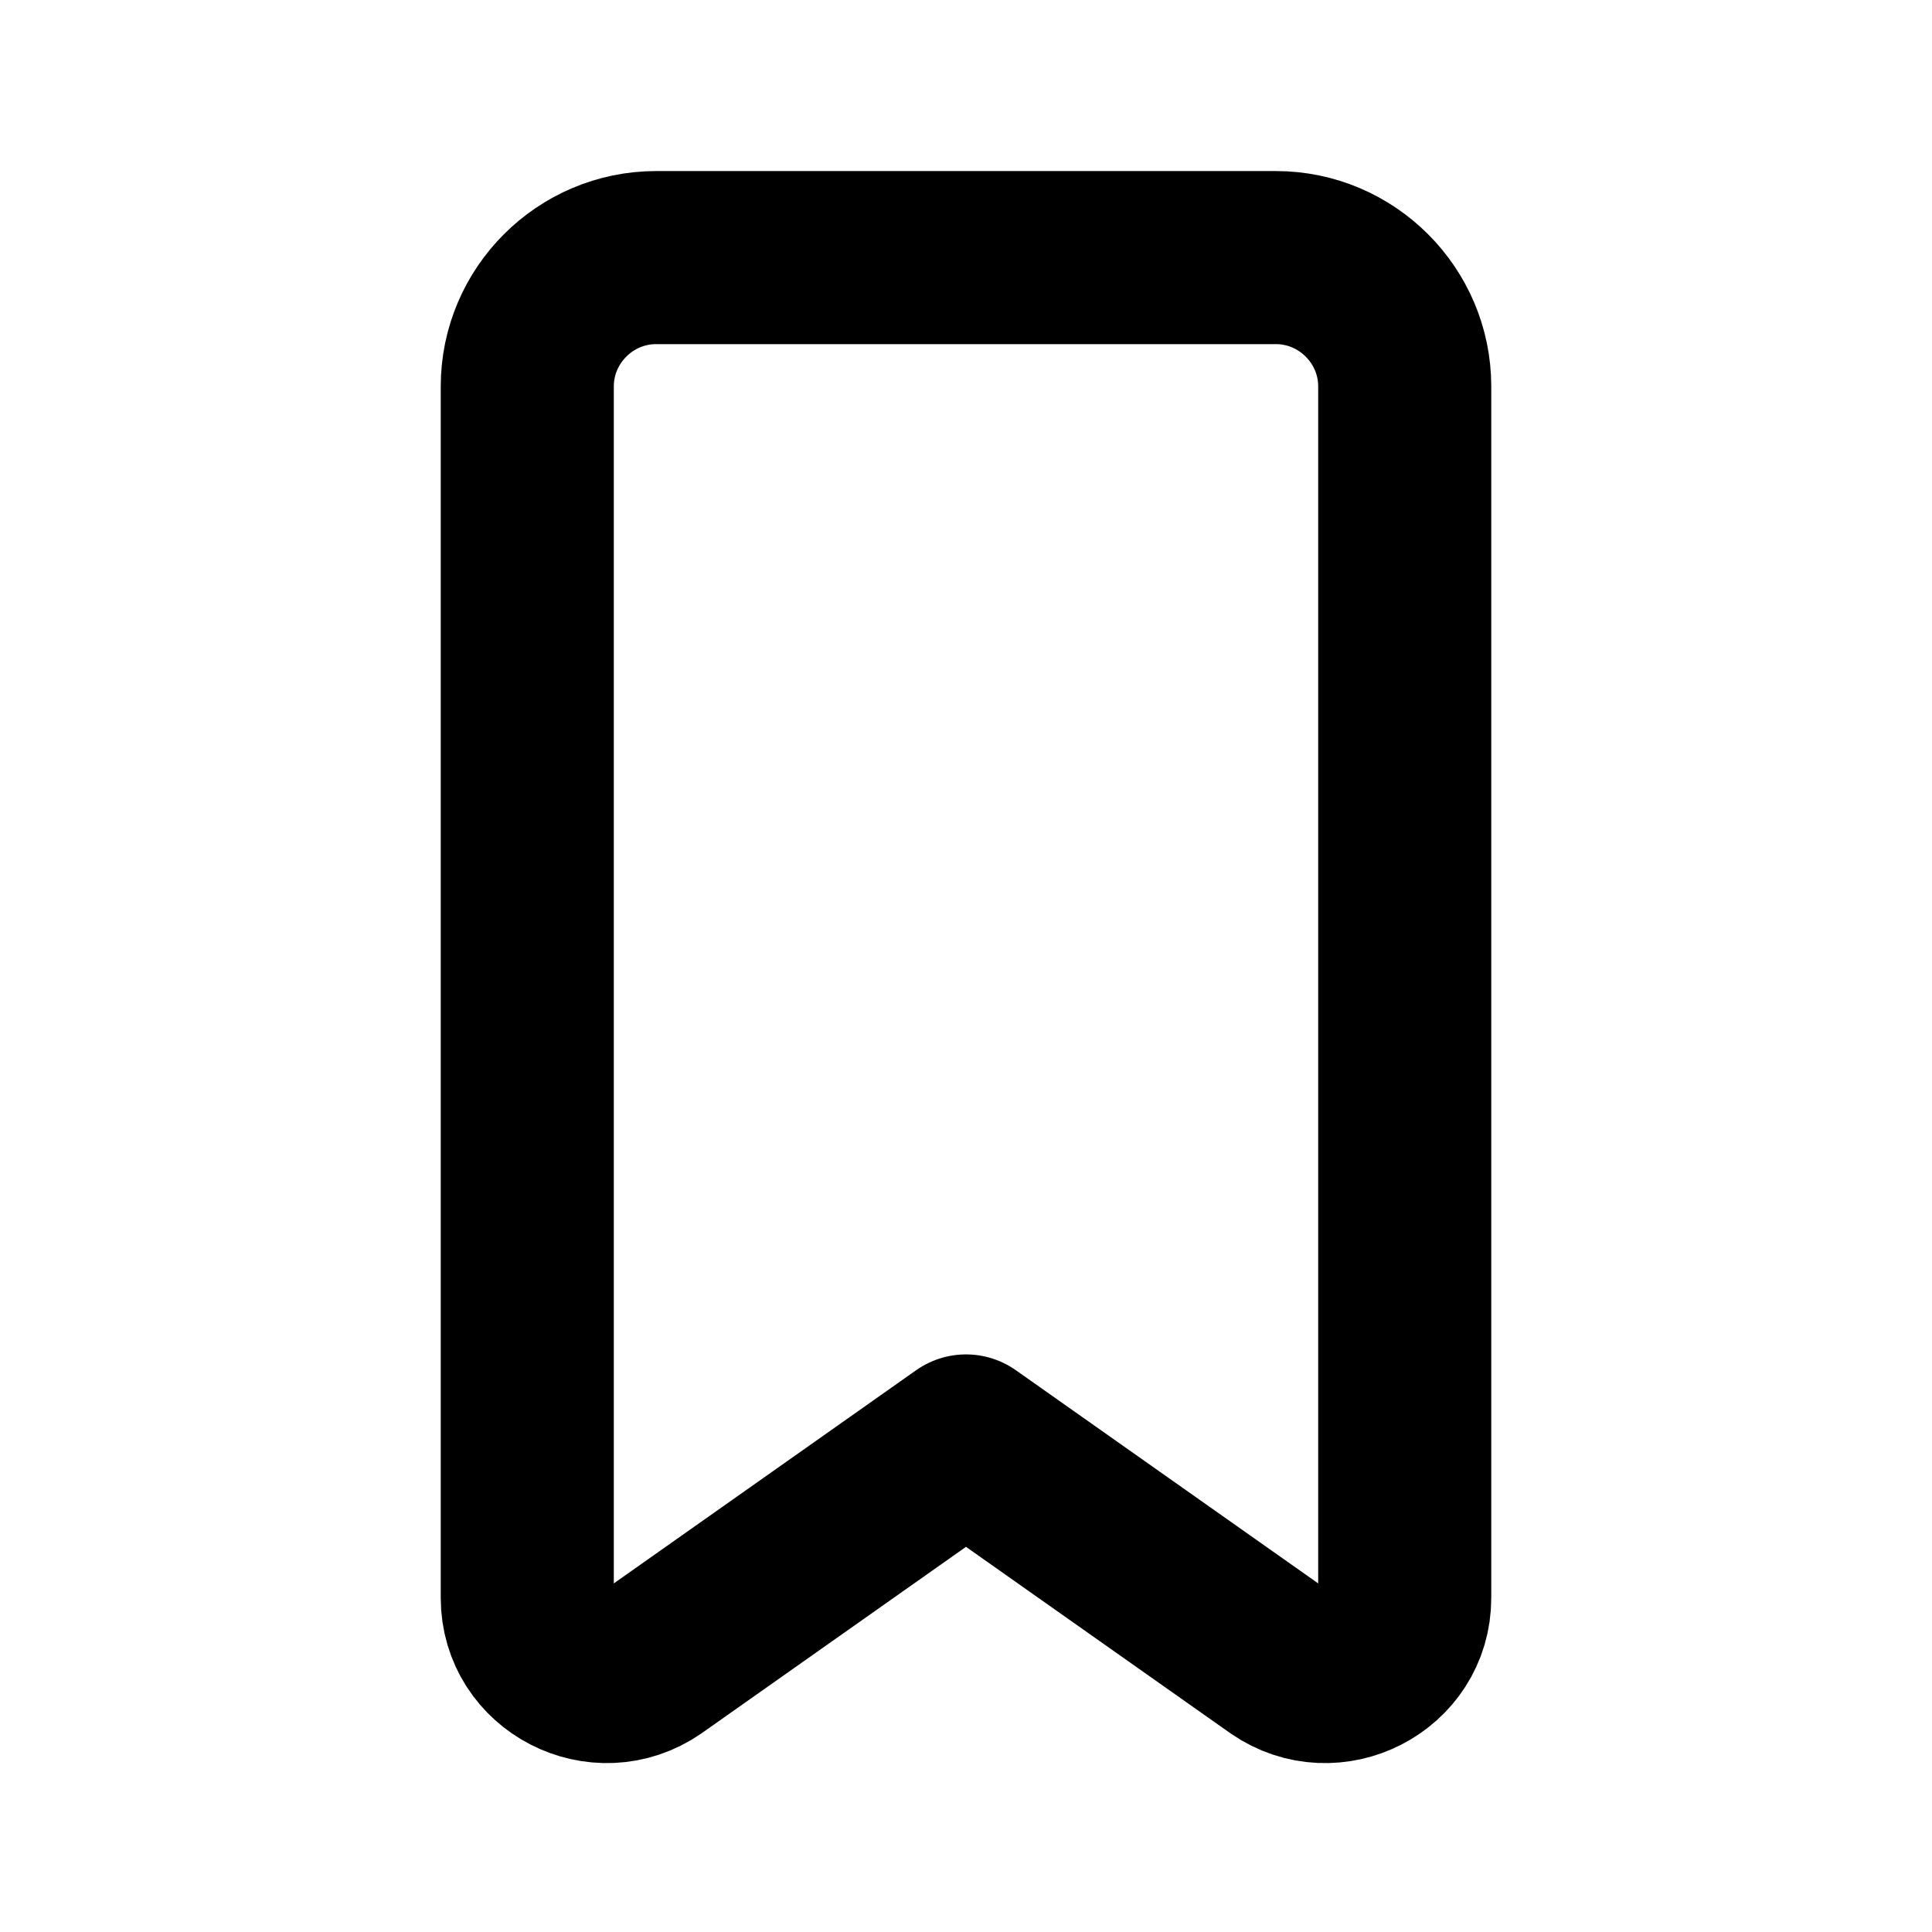
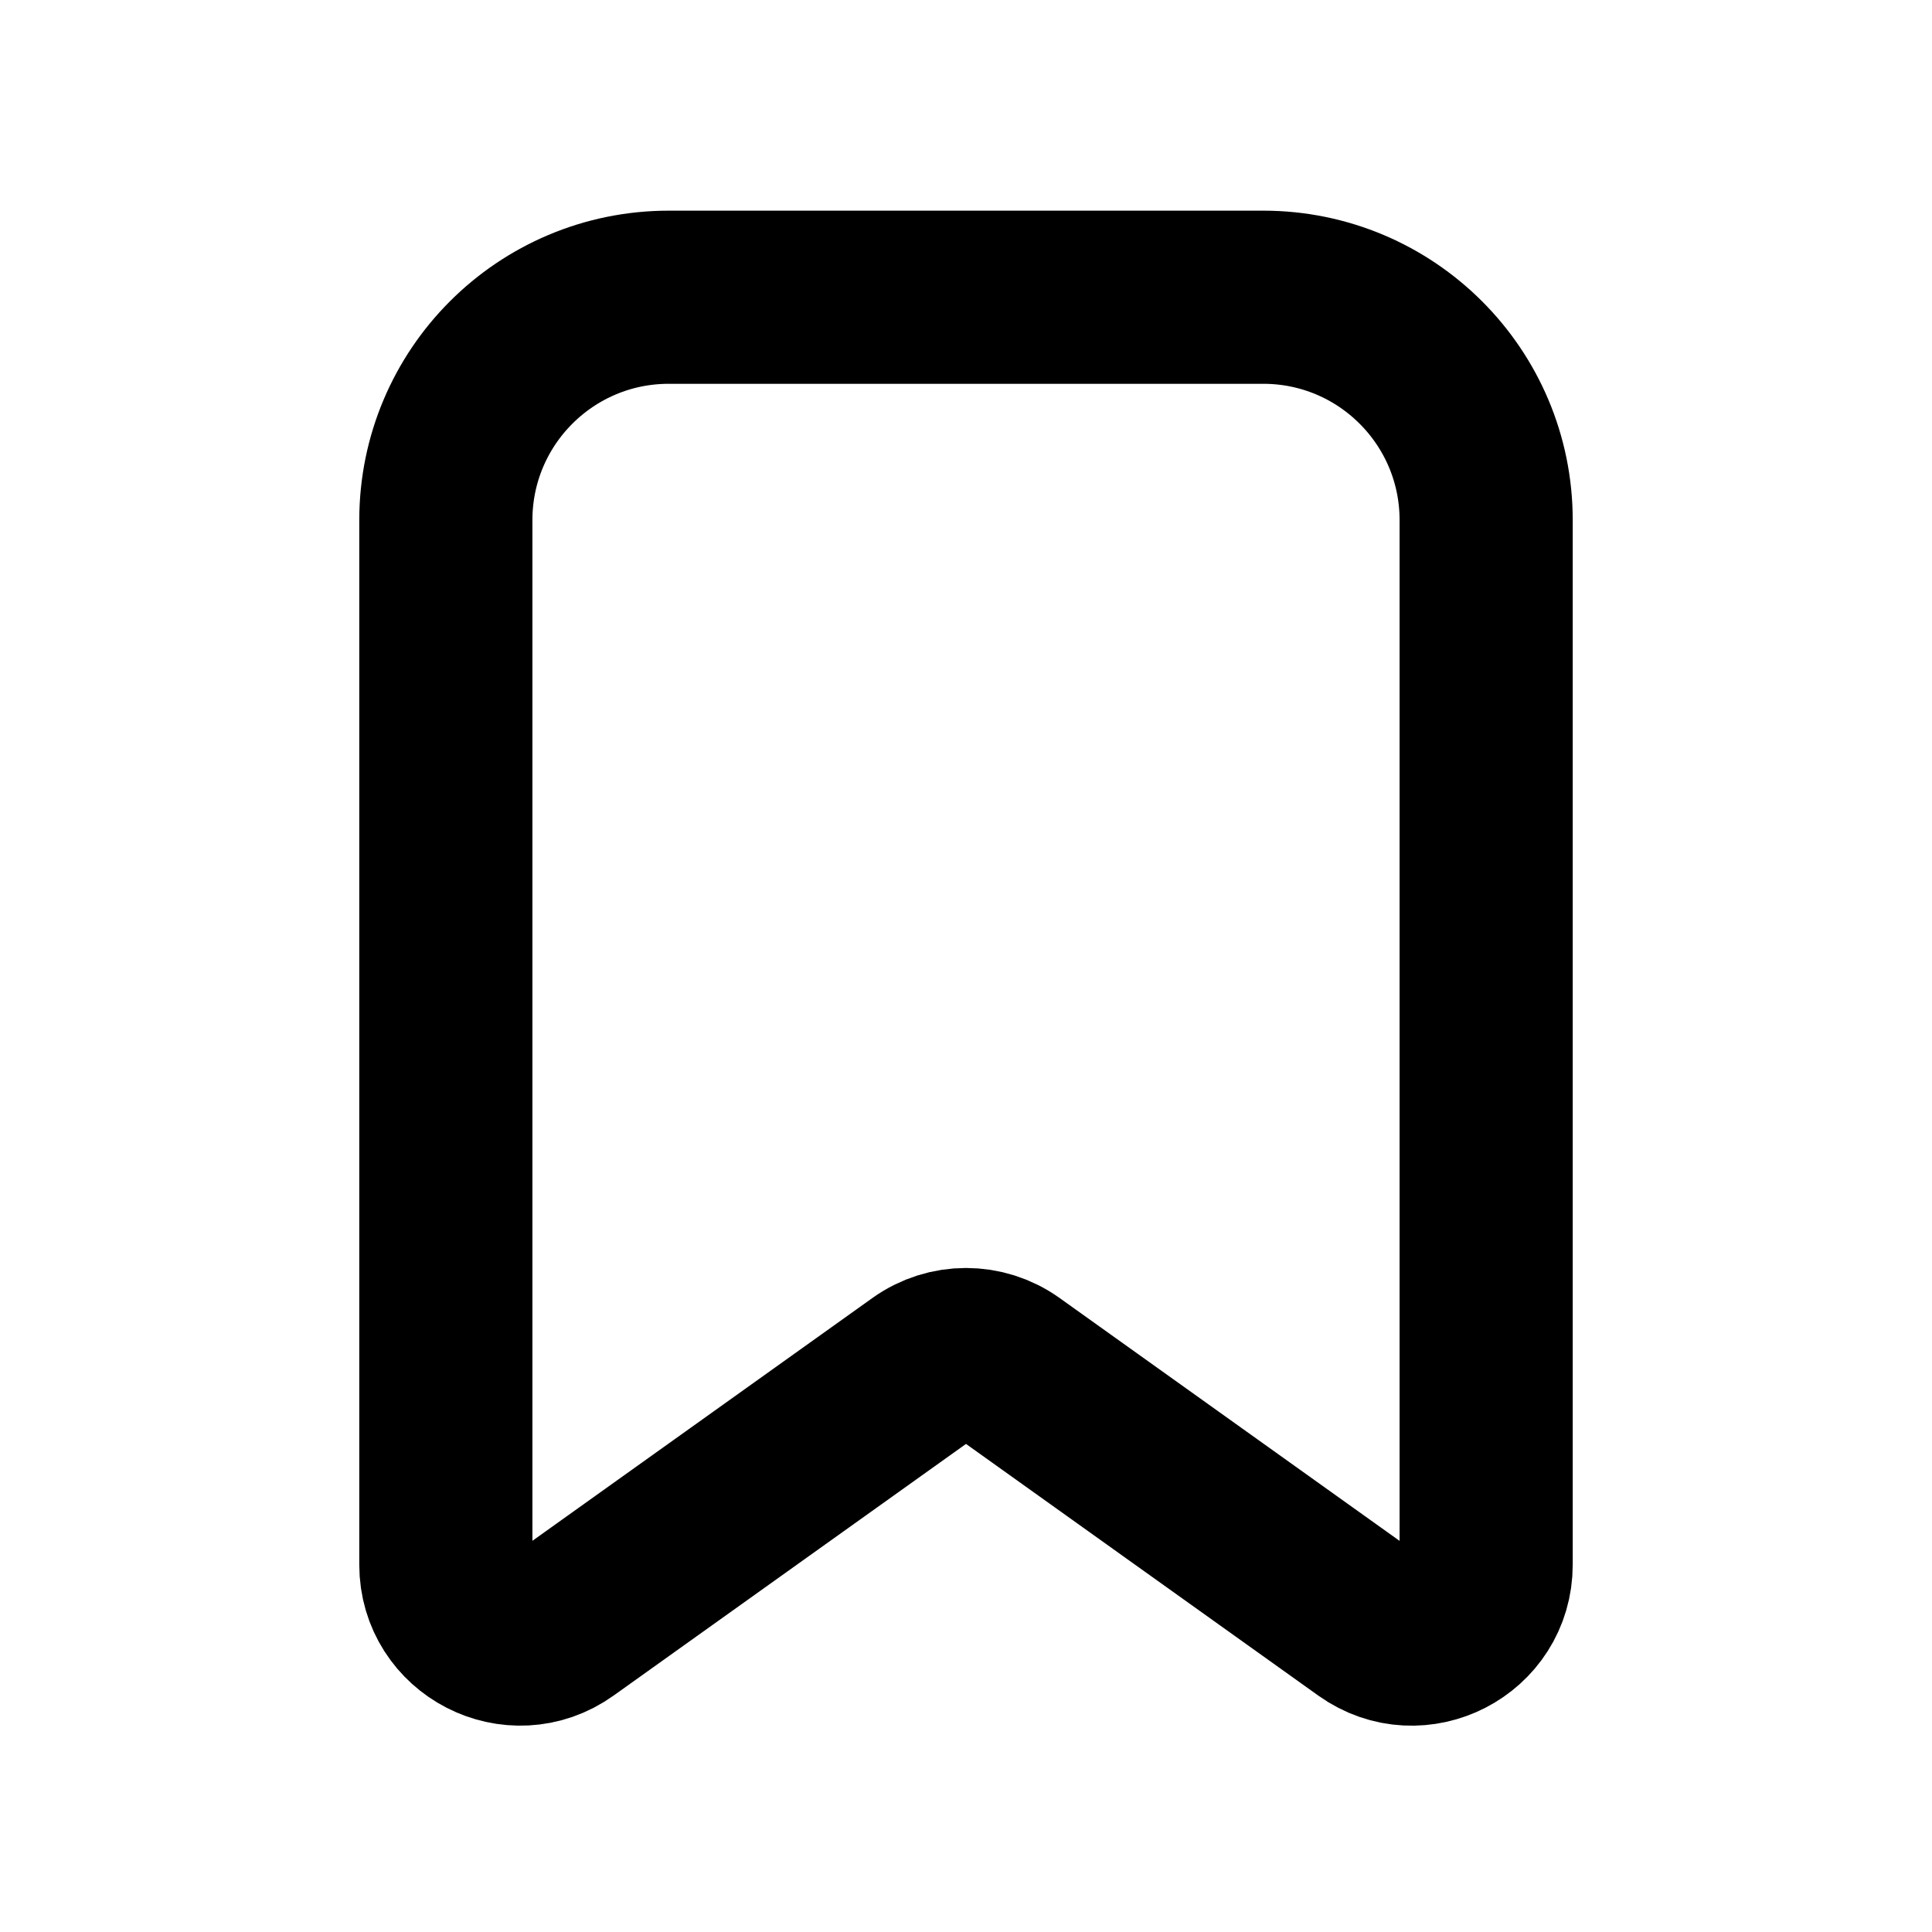
- <svg xmlns="http://www.w3.org/2000/svg" viewBox="0 0 24 24" fill="none">
-   <path d="M6.55 4.8c0-.88.72-1.6 1.6-1.6h7.7c.88 0 1.6.72 1.6 1.6v15.05c0 .79-.9 1.25-1.55.8L12 17.9l-3.9 2.75c-.65.45-1.55-.01-1.55-.8V4.8Z" stroke="currentColor" stroke-width="2.15" stroke-linejoin="round" />
+ <svg xmlns="http://www.w3.org/2000/svg" viewBox="0 0 26 26">
+   <path fill="none" stroke="currentColor" stroke-width="2.33" stroke-linejoin="round" d="M6 7C6 5.343 7.343 4 9 4h8c1.657 0 3 1.343 3 3v14.057c0 .813-.919 1.286-1.581.814l-4.838-3.456a1 1 0 0 0-1.162 0L7.581 21.87C6.919 22.343 6 21.87 6 21.057V7Z" />
</svg>
